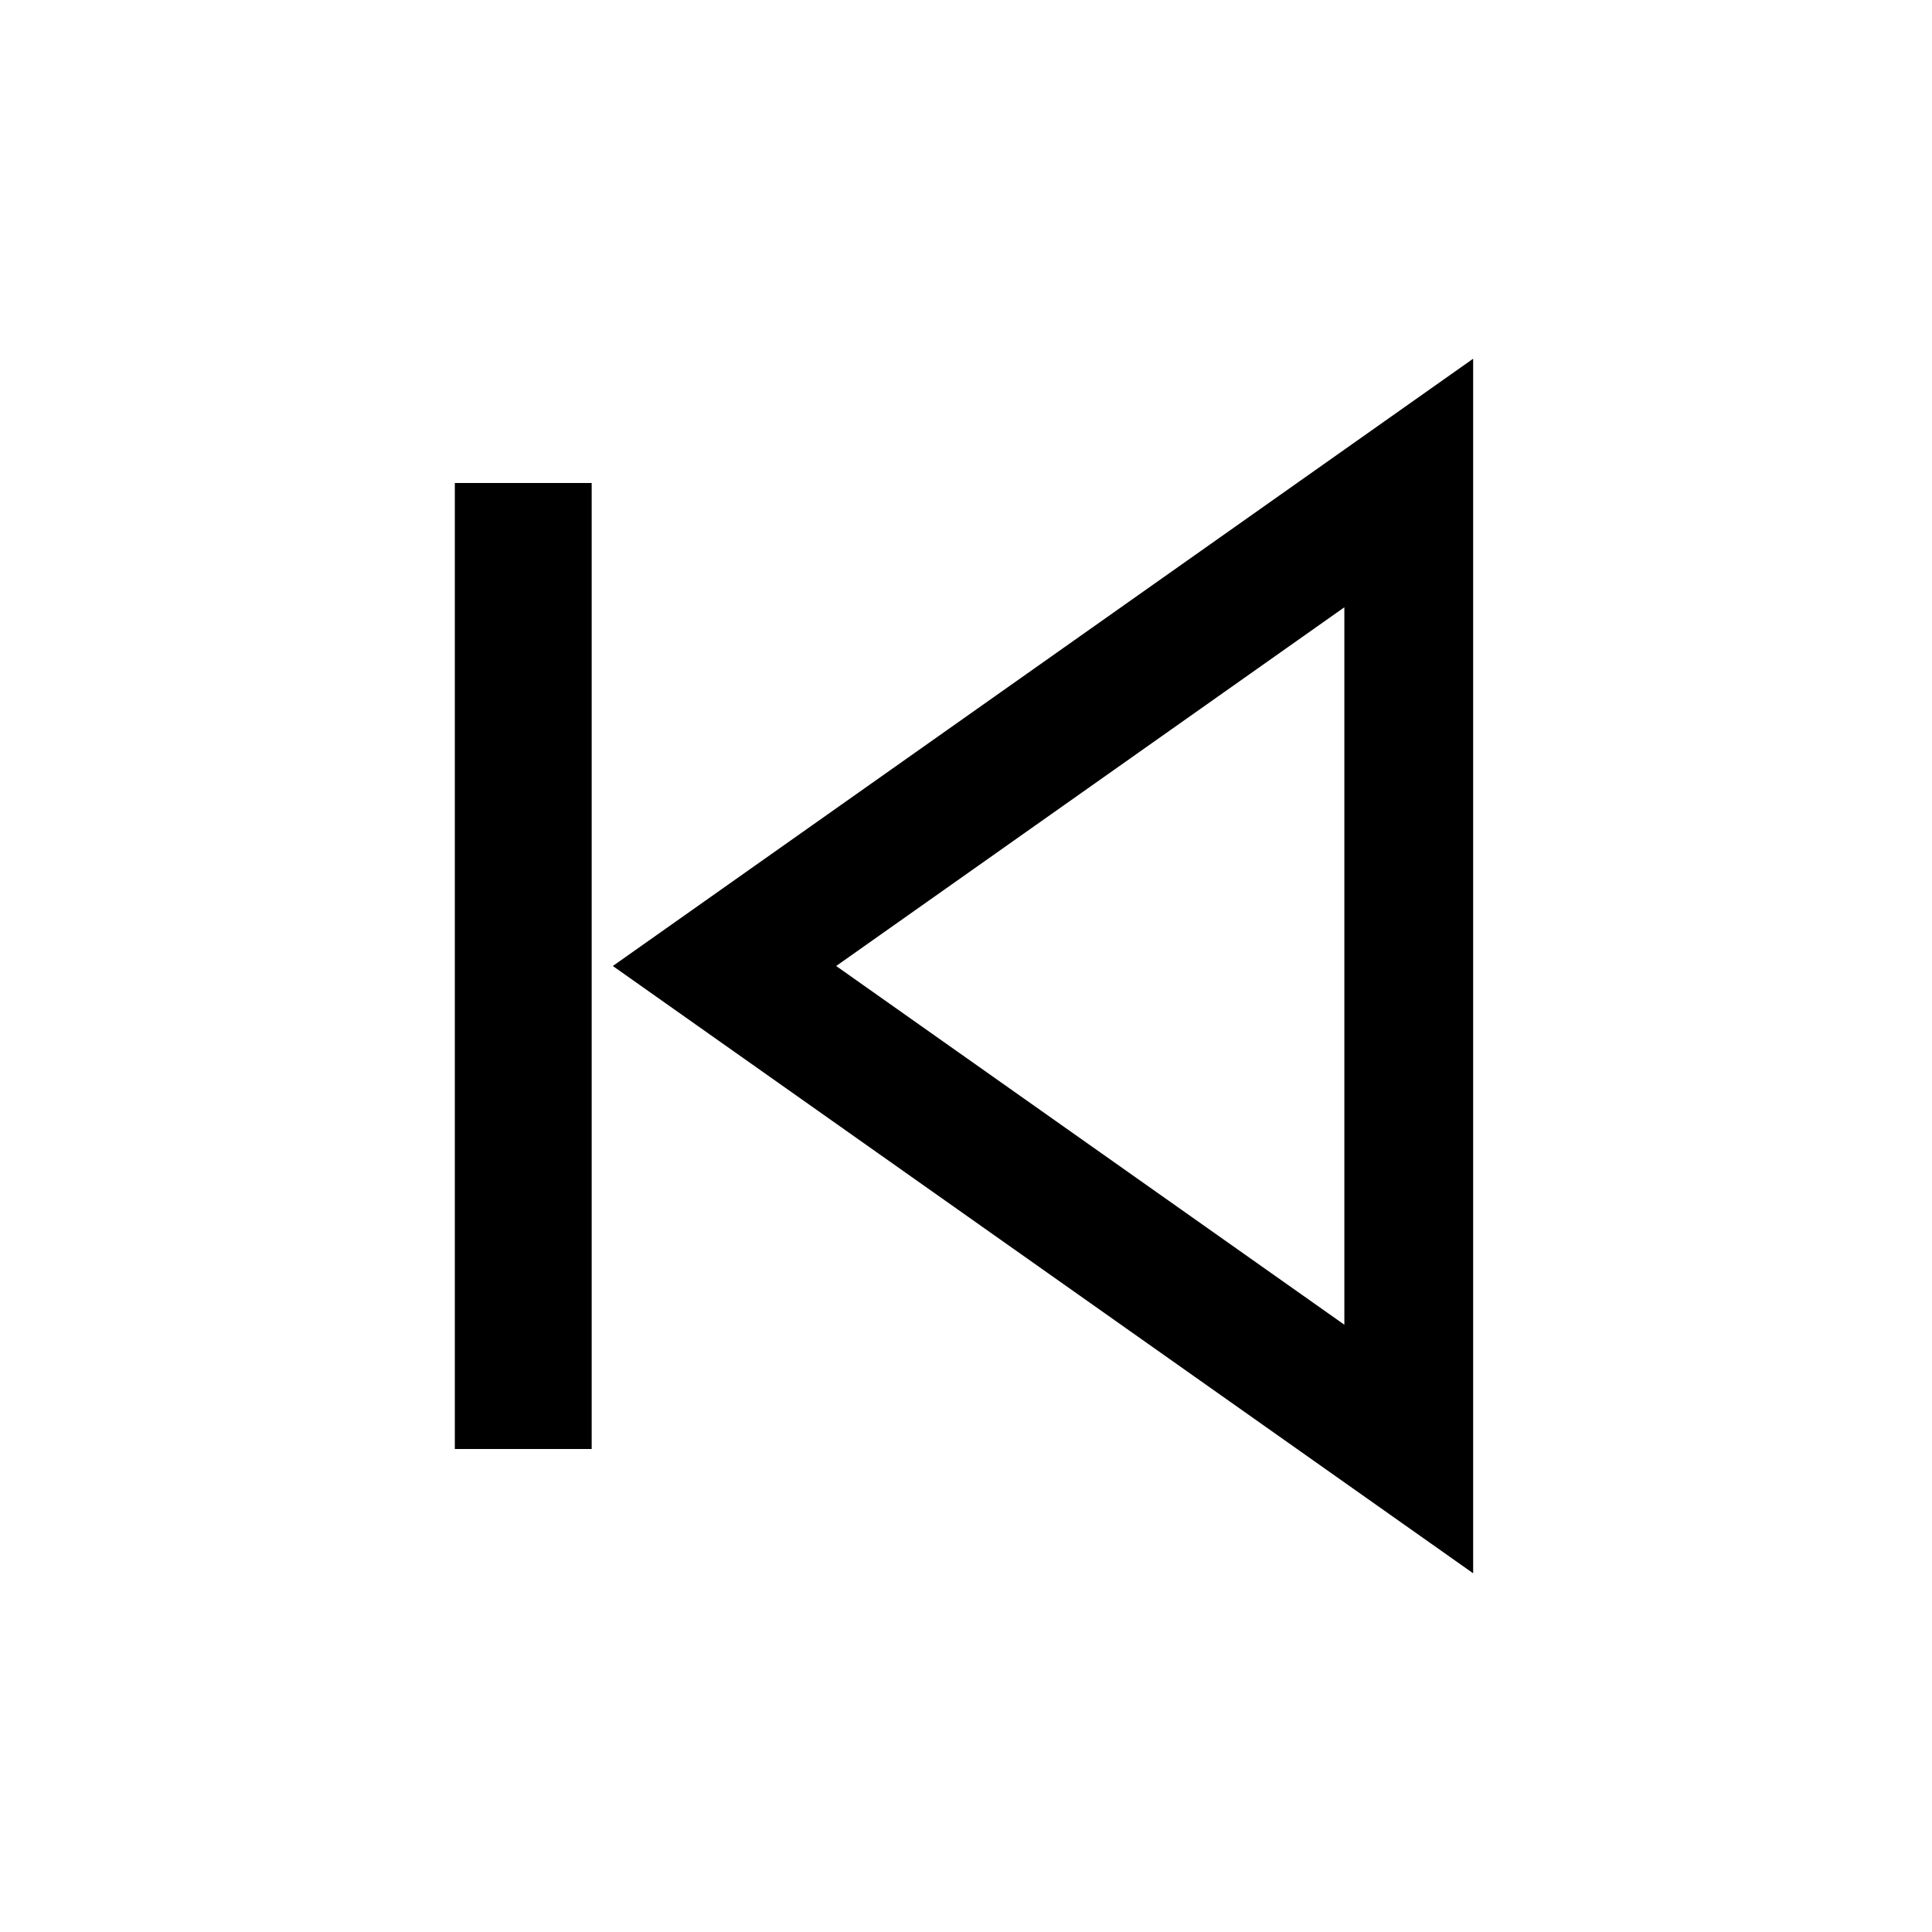
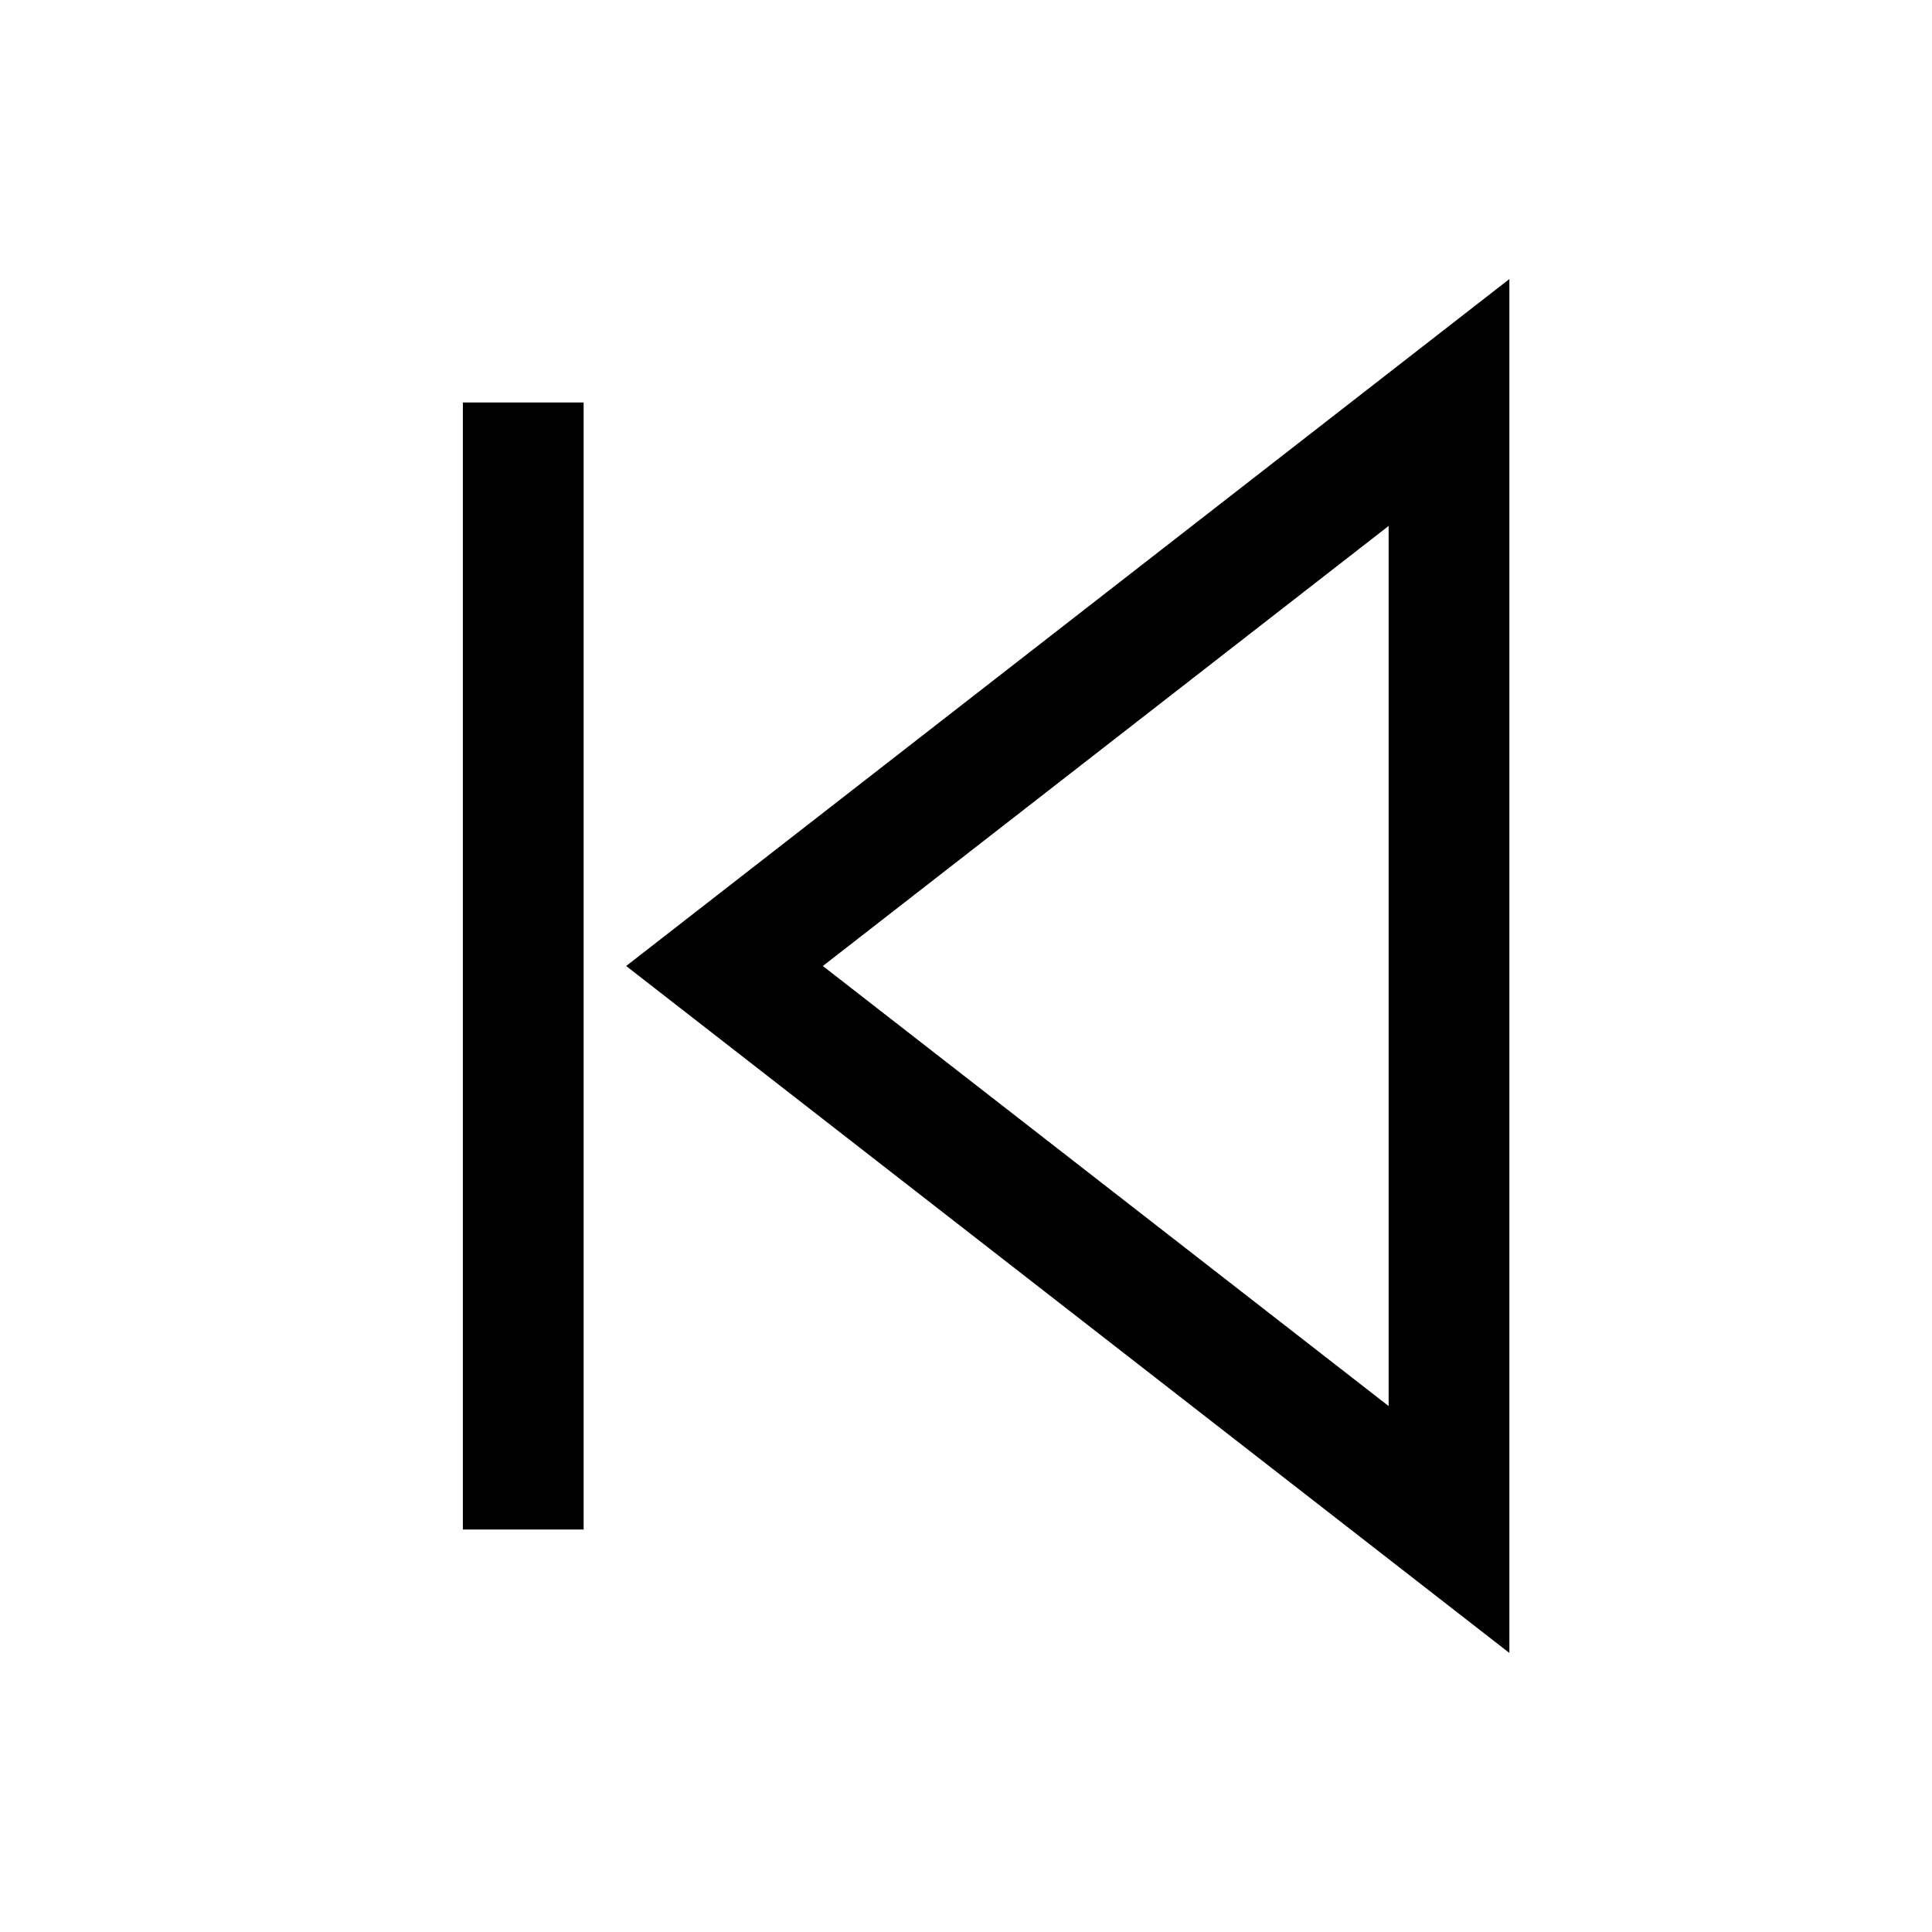
- <svg xmlns="http://www.w3.org/2000/svg" viewBox="0 0 24 24" width="24" height="24">
-   <path d="M17.5 6v12L9 12z" fill="none" stroke="currentColor" stroke-width="1.6" />
-   <path d="M6.5 6v12" stroke="currentColor" stroke-width="1.7" />
+ <svg xmlns="http://www.w3.org/2000/svg" viewBox="0 0 24 24" width="24" height="24" fill="none" stroke="currentColor" stroke-width="1.5" stroke-linecap="butt" stroke-linejoin="miter">
+   <path d="M6.5 5v14M18 5l-9 7 9 7z" />
</svg>
